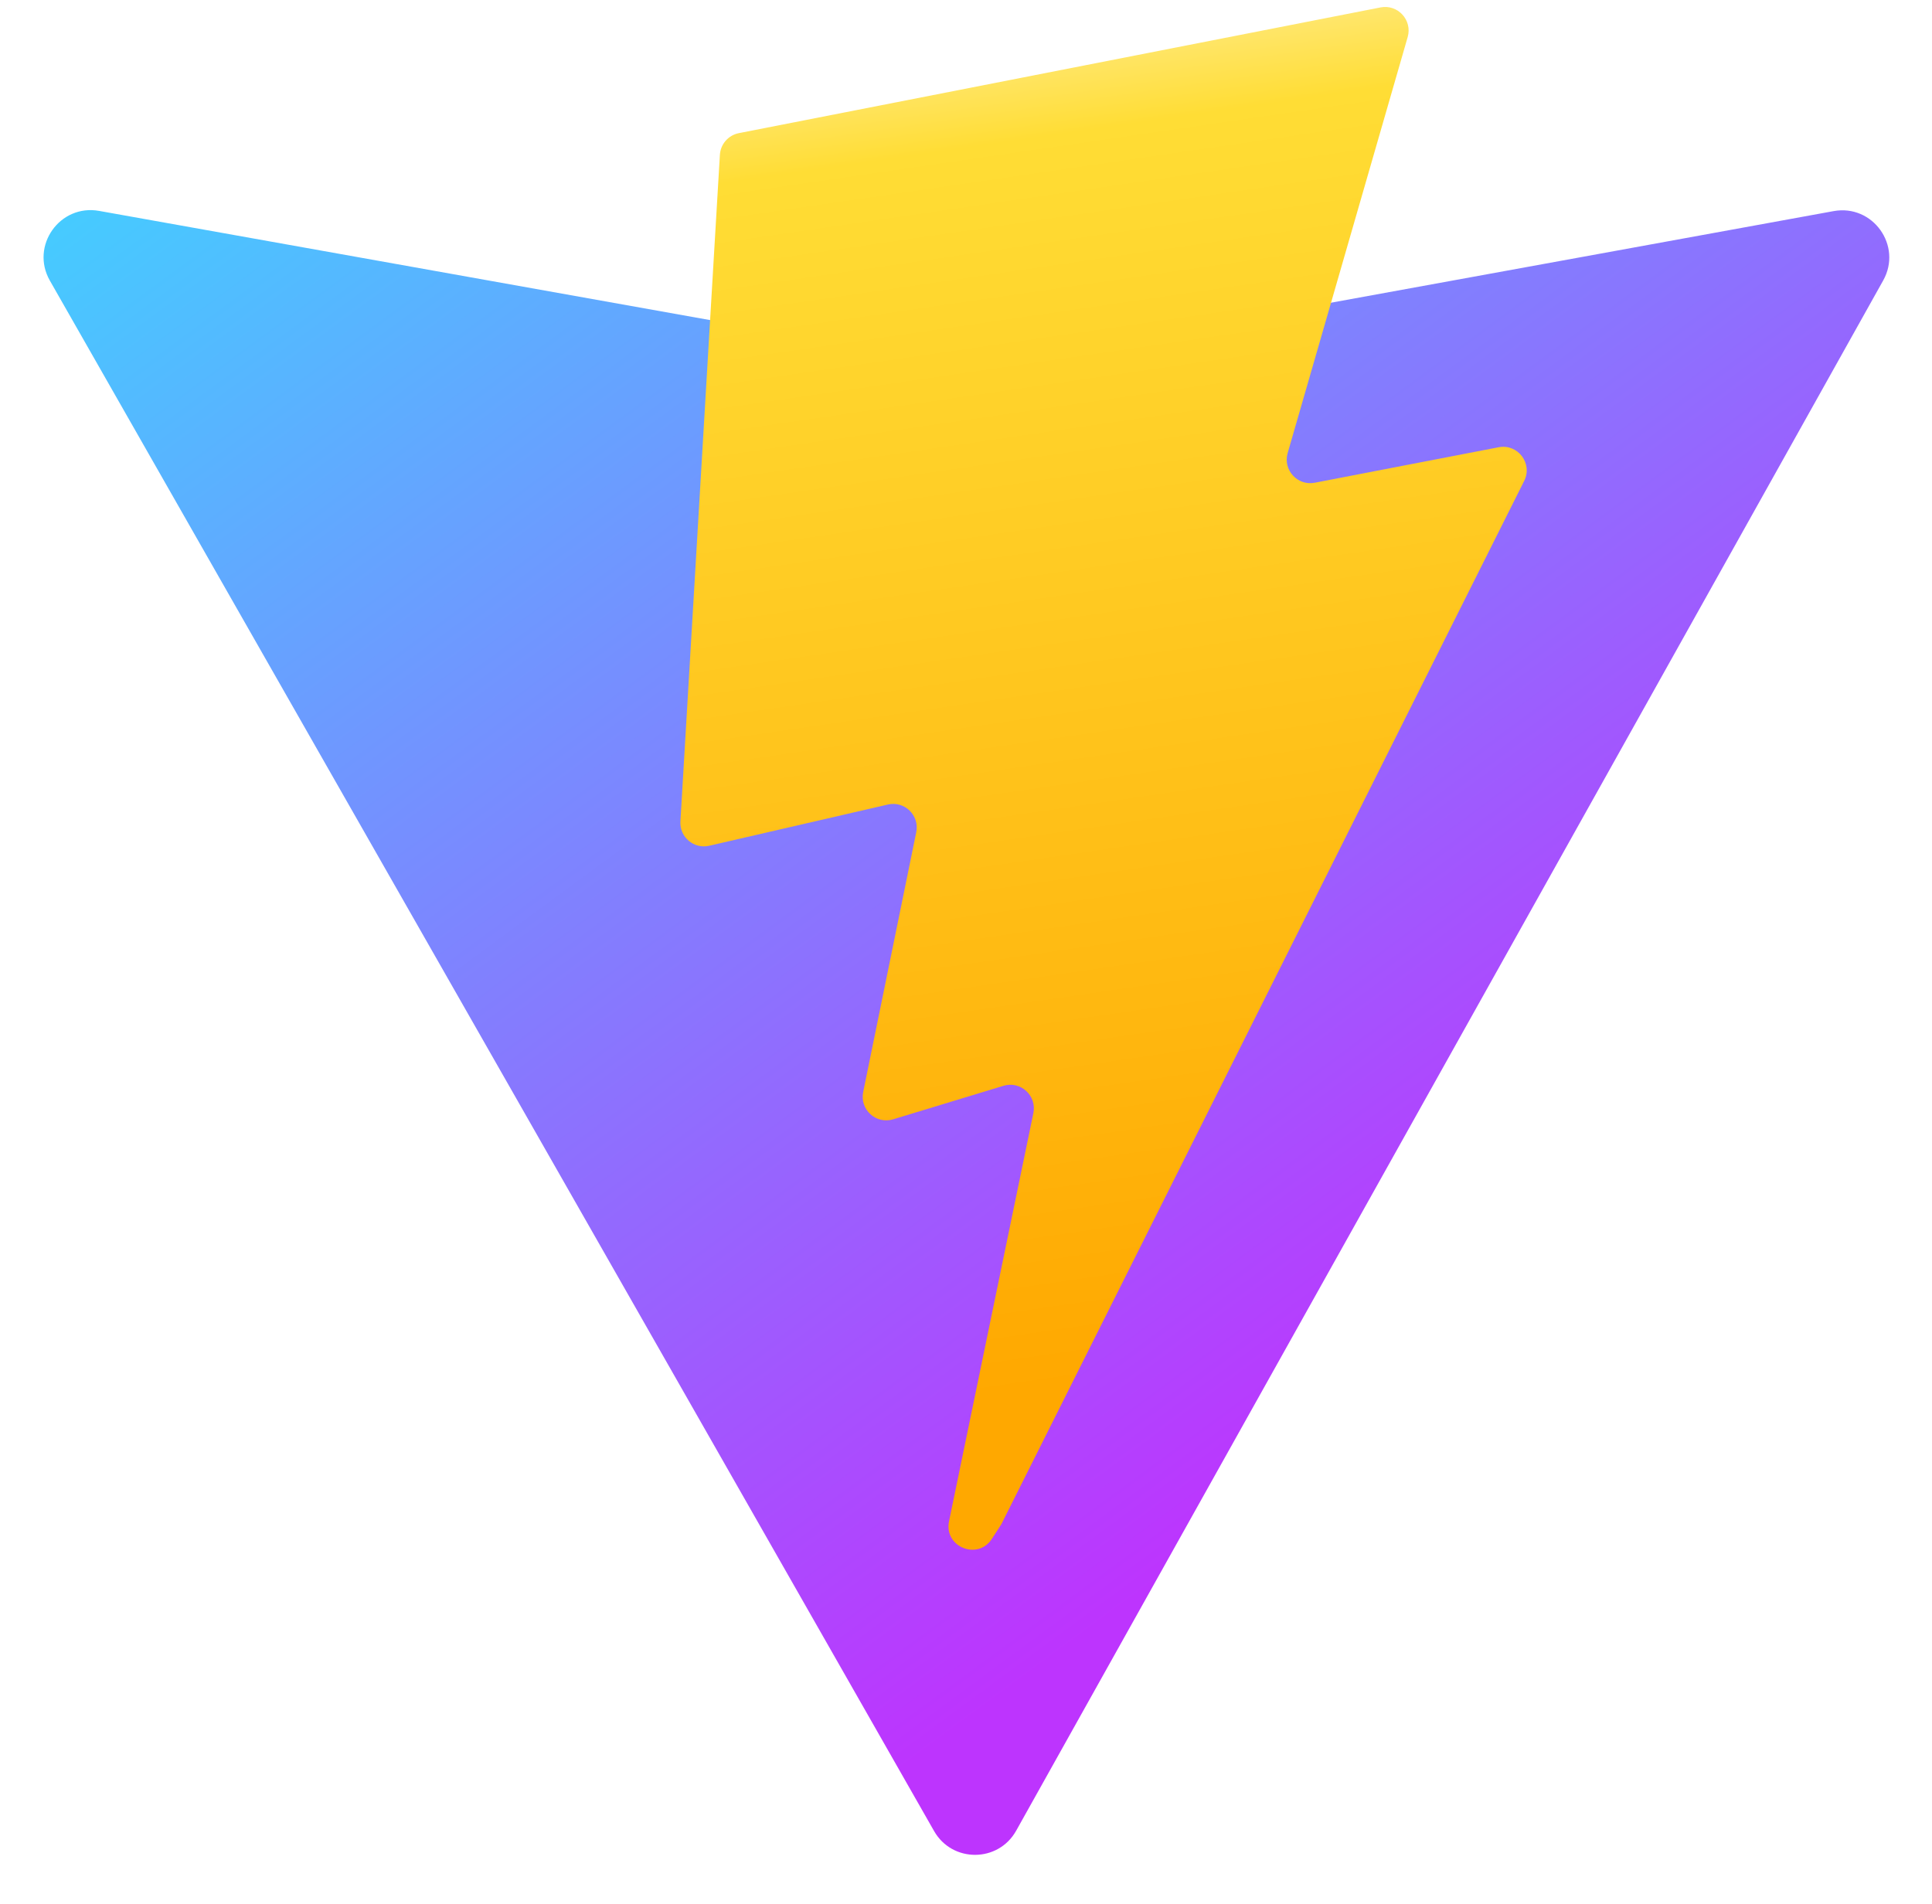
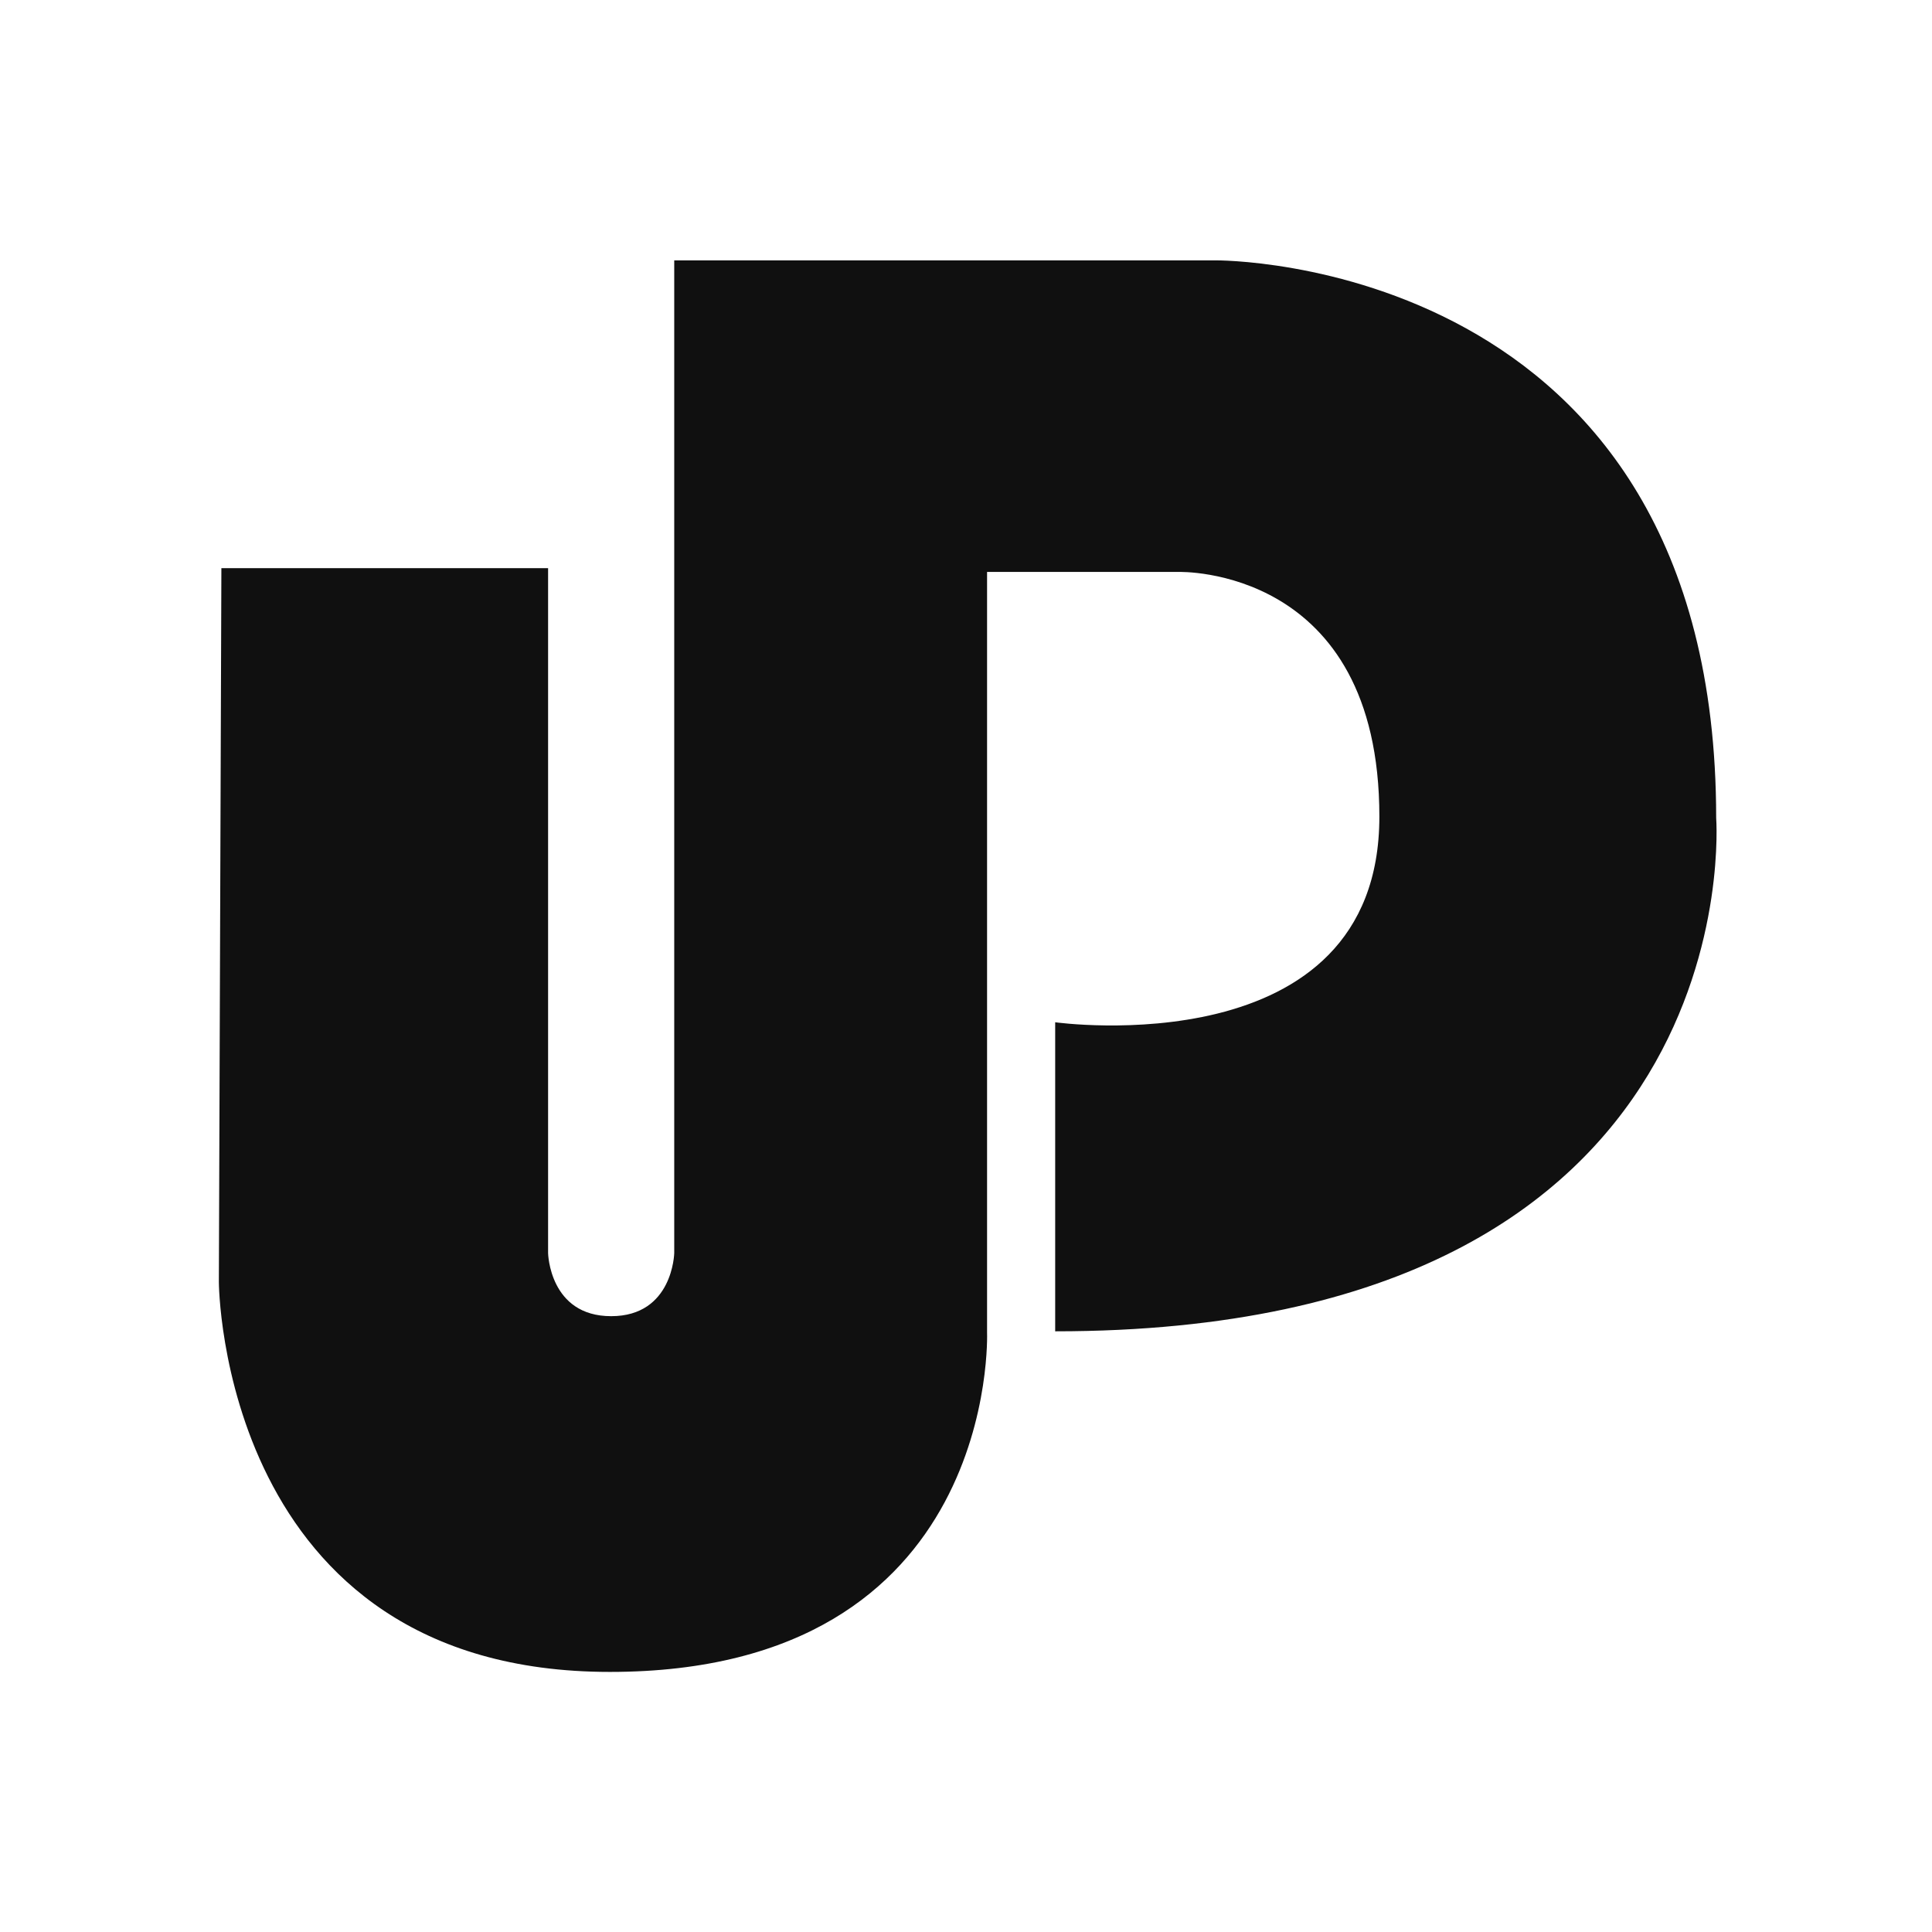
- <svg xmlns="http://www.w3.org/2000/svg" width="410" height="404" viewBox="0 0 410 404" fill="none">
-   <path d="M399.641 59.525L215.643 388.545C211.844 395.338 202.084 395.378 198.228 388.618L10.582 59.556C6.381 52.19 12.68 43.267 21.028 44.759L205.223 77.682C206.398 77.892 207.601 77.89 208.776 77.676L389.119 44.806C397.439 43.289 403.768 52.143 399.641 59.525Z" fill="url(#paint0_linear)" />
-   <path d="M292.965 1.574L156.801 28.255C154.563 28.694 152.906 30.59 152.771 32.866L144.395 174.33C144.198 177.662 147.258 180.248 150.51 179.498L188.42 170.749C191.967 169.931 195.172 173.055 194.443 176.622L183.18 231.775C182.422 235.487 185.907 238.661 189.532 237.56L212.947 230.446C216.577 229.344 220.065 232.527 219.297 236.242L201.398 322.875C200.278 328.294 207.486 331.249 210.492 326.603L212.5 323.5L323.454 102.072C325.312 98.365 322.108 94.137 318.036 94.923L279.014 102.454C275.347 103.161 272.227 99.746 273.262 96.158L298.731 7.867C299.767 4.273 296.636 0.855 292.965 1.574Z" fill="url(#paint1_linear)" />
+ <svg xmlns="http://www.w3.org/2000/svg" width="512" height="512" viewBox="0 0 512 512">
  <defs>
-     <linearGradient id="paint0_linear" x1="6" y1="33" x2="235" y2="344" gradientUnits="userSpaceOnUse">
-       <stop stop-color="#41D1FF" />
-       <stop offset="1" stop-color="#BD34FE" />
-     </linearGradient>
-     <linearGradient id="paint1_linear" x1="194.651" y1="8.818" x2="236.076" y2="292.989" gradientUnits="userSpaceOnUse">
-       <stop stop-color="#FFEA83" />
-       <stop offset="0.083" stop-color="#FFDD35" />
-       <stop offset="1" stop-color="#FFA800" />
-     </linearGradient>
+     <clipPath id="clip-favicon">
+       <rect width="512" height="512" />
+     </clipPath>
  </defs>
+   <style>
+     #favicon {
+         fill: #101010;
+     }
+     @media (prefers-color-scheme: dark) {
+         #favicon {
+             fill: #ff6e48;
+         }
+     }
+   </style>
+   <g clip-path="url(#clip-favicon)">
+     <path id="favicon" data-name="Pfad 20" d="M264.089,0H120.679V263.086s-.334,16.715-16.714,16.715S87.25,263.086,87.25,263.086V81.567H.669L0,270.775s.334,103.3,103.63,103.3,99.953-89.924,99.953-89.924V82.57h50.812s53.152-1.671,53.152,64.852-85.912,54.489-85.912,54.489v81.9c185.531,0,175.168-136.056,175.168-136.056C396.8-1.337,264.089,0,264.089,0" transform="translate(58 69)" />
+   </g>
</svg>
